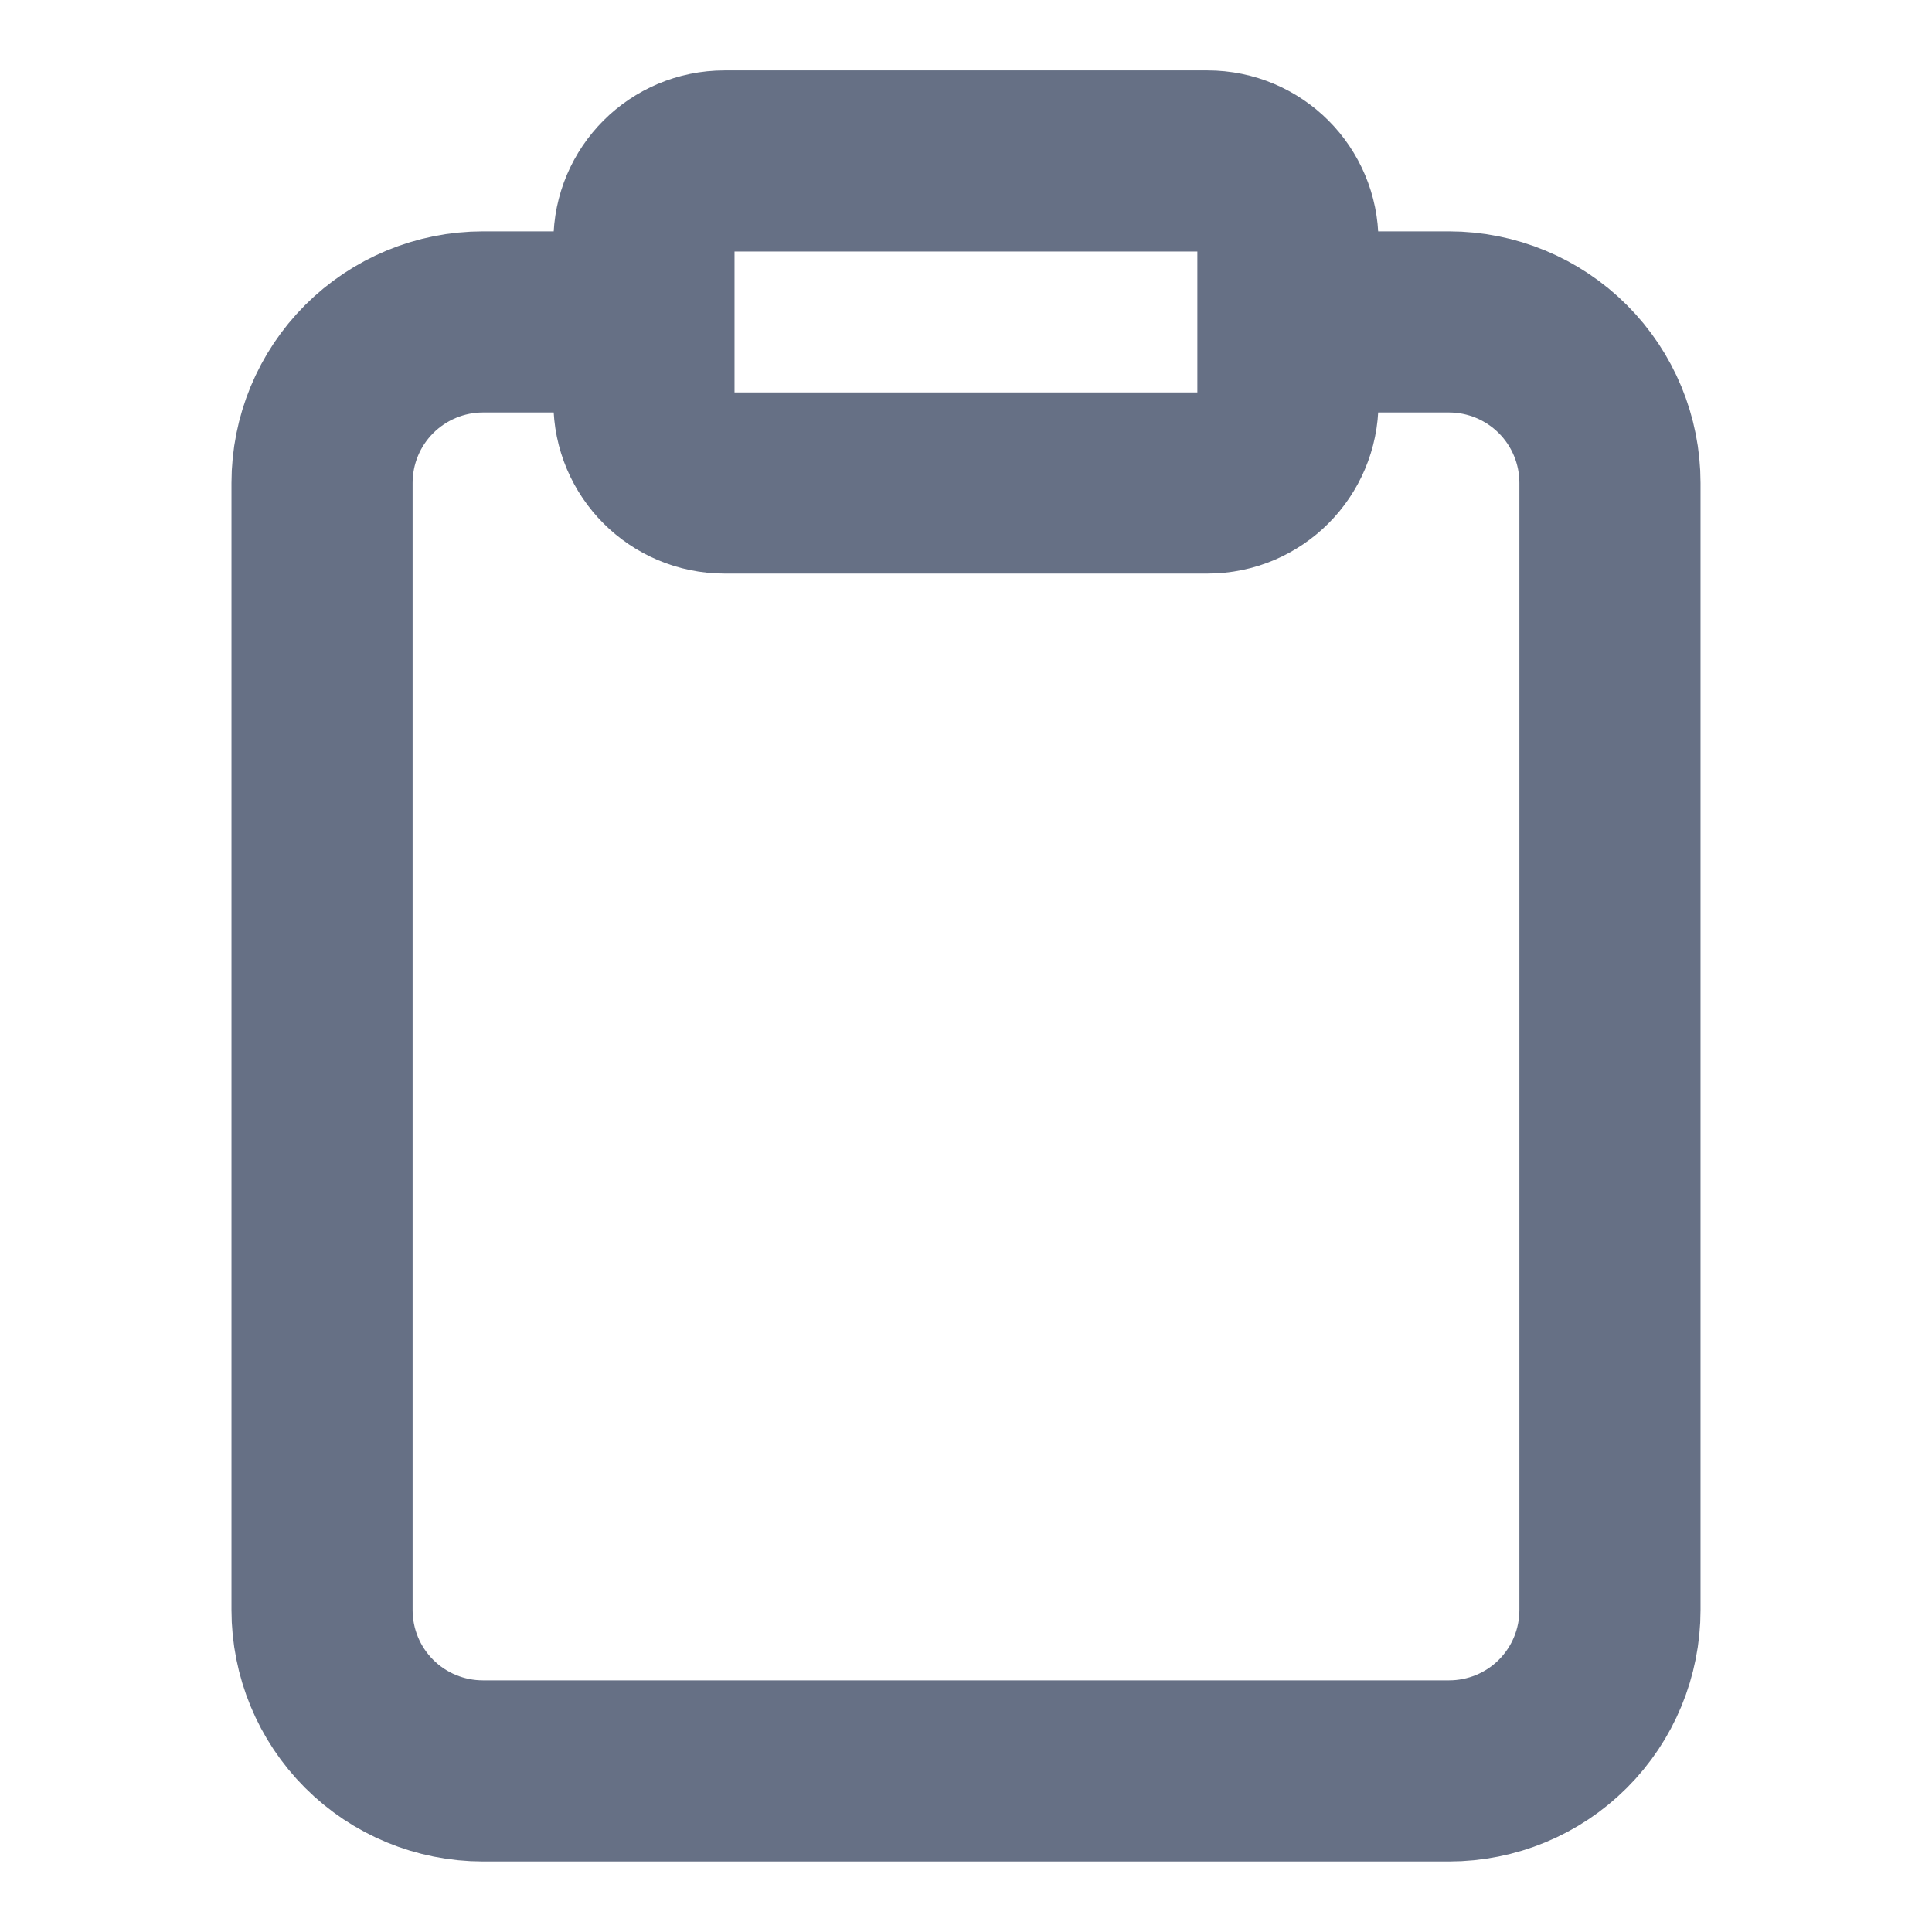
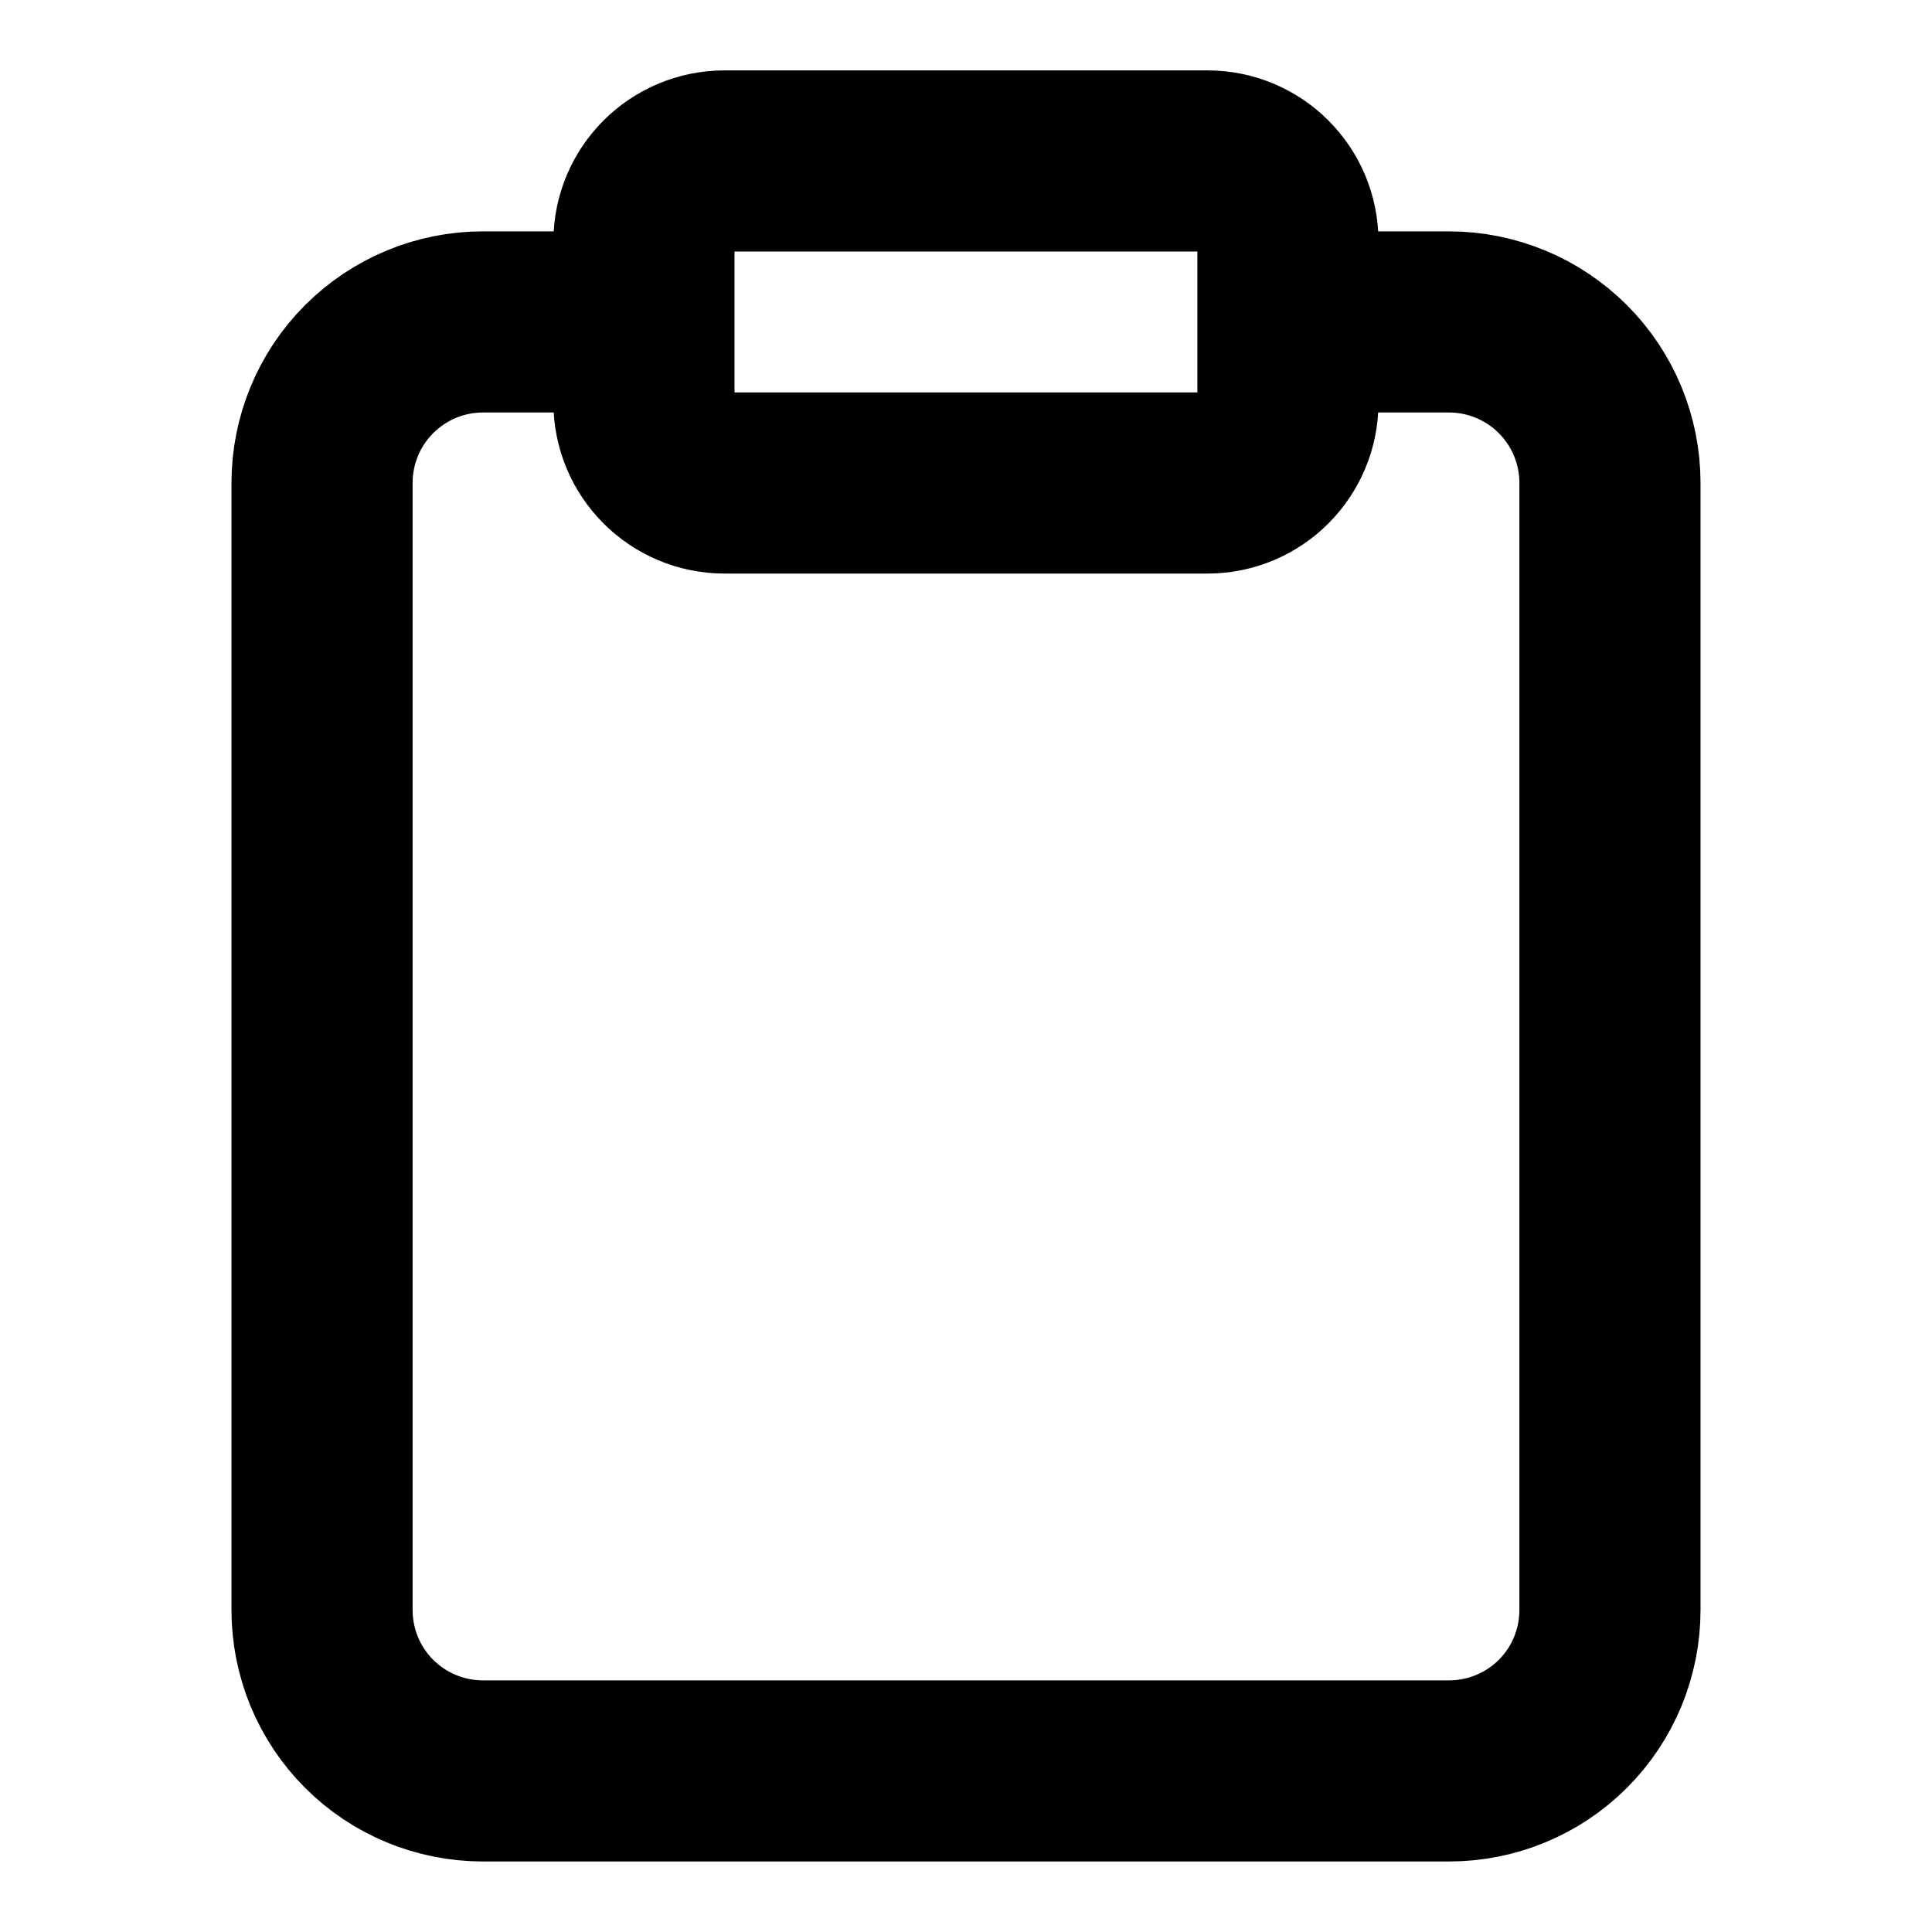
<svg xmlns="http://www.w3.org/2000/svg" width="16" height="16" viewBox="0 0 16 16" fill="none">
-   <path d="M10.666 2.666H12C12.354 2.666 12.693 2.807 12.943 3.057C13.193 3.307 13.333 3.646 13.333 4V13.333C13.333 13.687 13.193 14.026 12.943 14.276C12.693 14.526 12.354 14.666 12 14.666H4C3.646 14.666 3.307 14.526 3.057 14.276C2.807 14.026 2.667 13.687 2.667 13.333V4C2.667 3.646 2.807 3.307 3.057 3.057C3.307 2.807 3.646 2.666 4 2.666H5.333M6 1.333H10C10.368 1.333 10.666 1.631 10.666 2V3.333C10.666 3.701 10.368 4 10 4H6C5.632 4 5.333 3.701 5.333 3.333V2C5.333 1.631 5.632 1.333 6 1.333Z" stroke="#667085" stroke-width="1.5" stroke-linecap="round" stroke-linejoin="round" />
+   <path d="M10.666 2.666H12C12.354 2.666 12.693 2.807 12.943 3.057C13.193 3.307 13.333 3.646 13.333 4V13.333C13.333 13.687 13.193 14.026 12.943 14.276C12.693 14.526 12.354 14.666 12 14.666H4C3.646 14.666 3.307 14.526 3.057 14.276C2.807 14.026 2.667 13.687 2.667 13.333V4C2.667 3.646 2.807 3.307 3.057 3.057C3.307 2.807 3.646 2.666 4 2.666H5.333M6 1.333H10C10.368 1.333 10.666 1.631 10.666 2V3.333C10.666 3.701 10.368 4 10 4H6C5.632 4 5.333 3.701 5.333 3.333V2C5.333 1.631 5.632 1.333 6 1.333Z" stroke="currentColor" stroke-width="1.5" stroke-linecap="round" stroke-linejoin="round" />
</svg>
